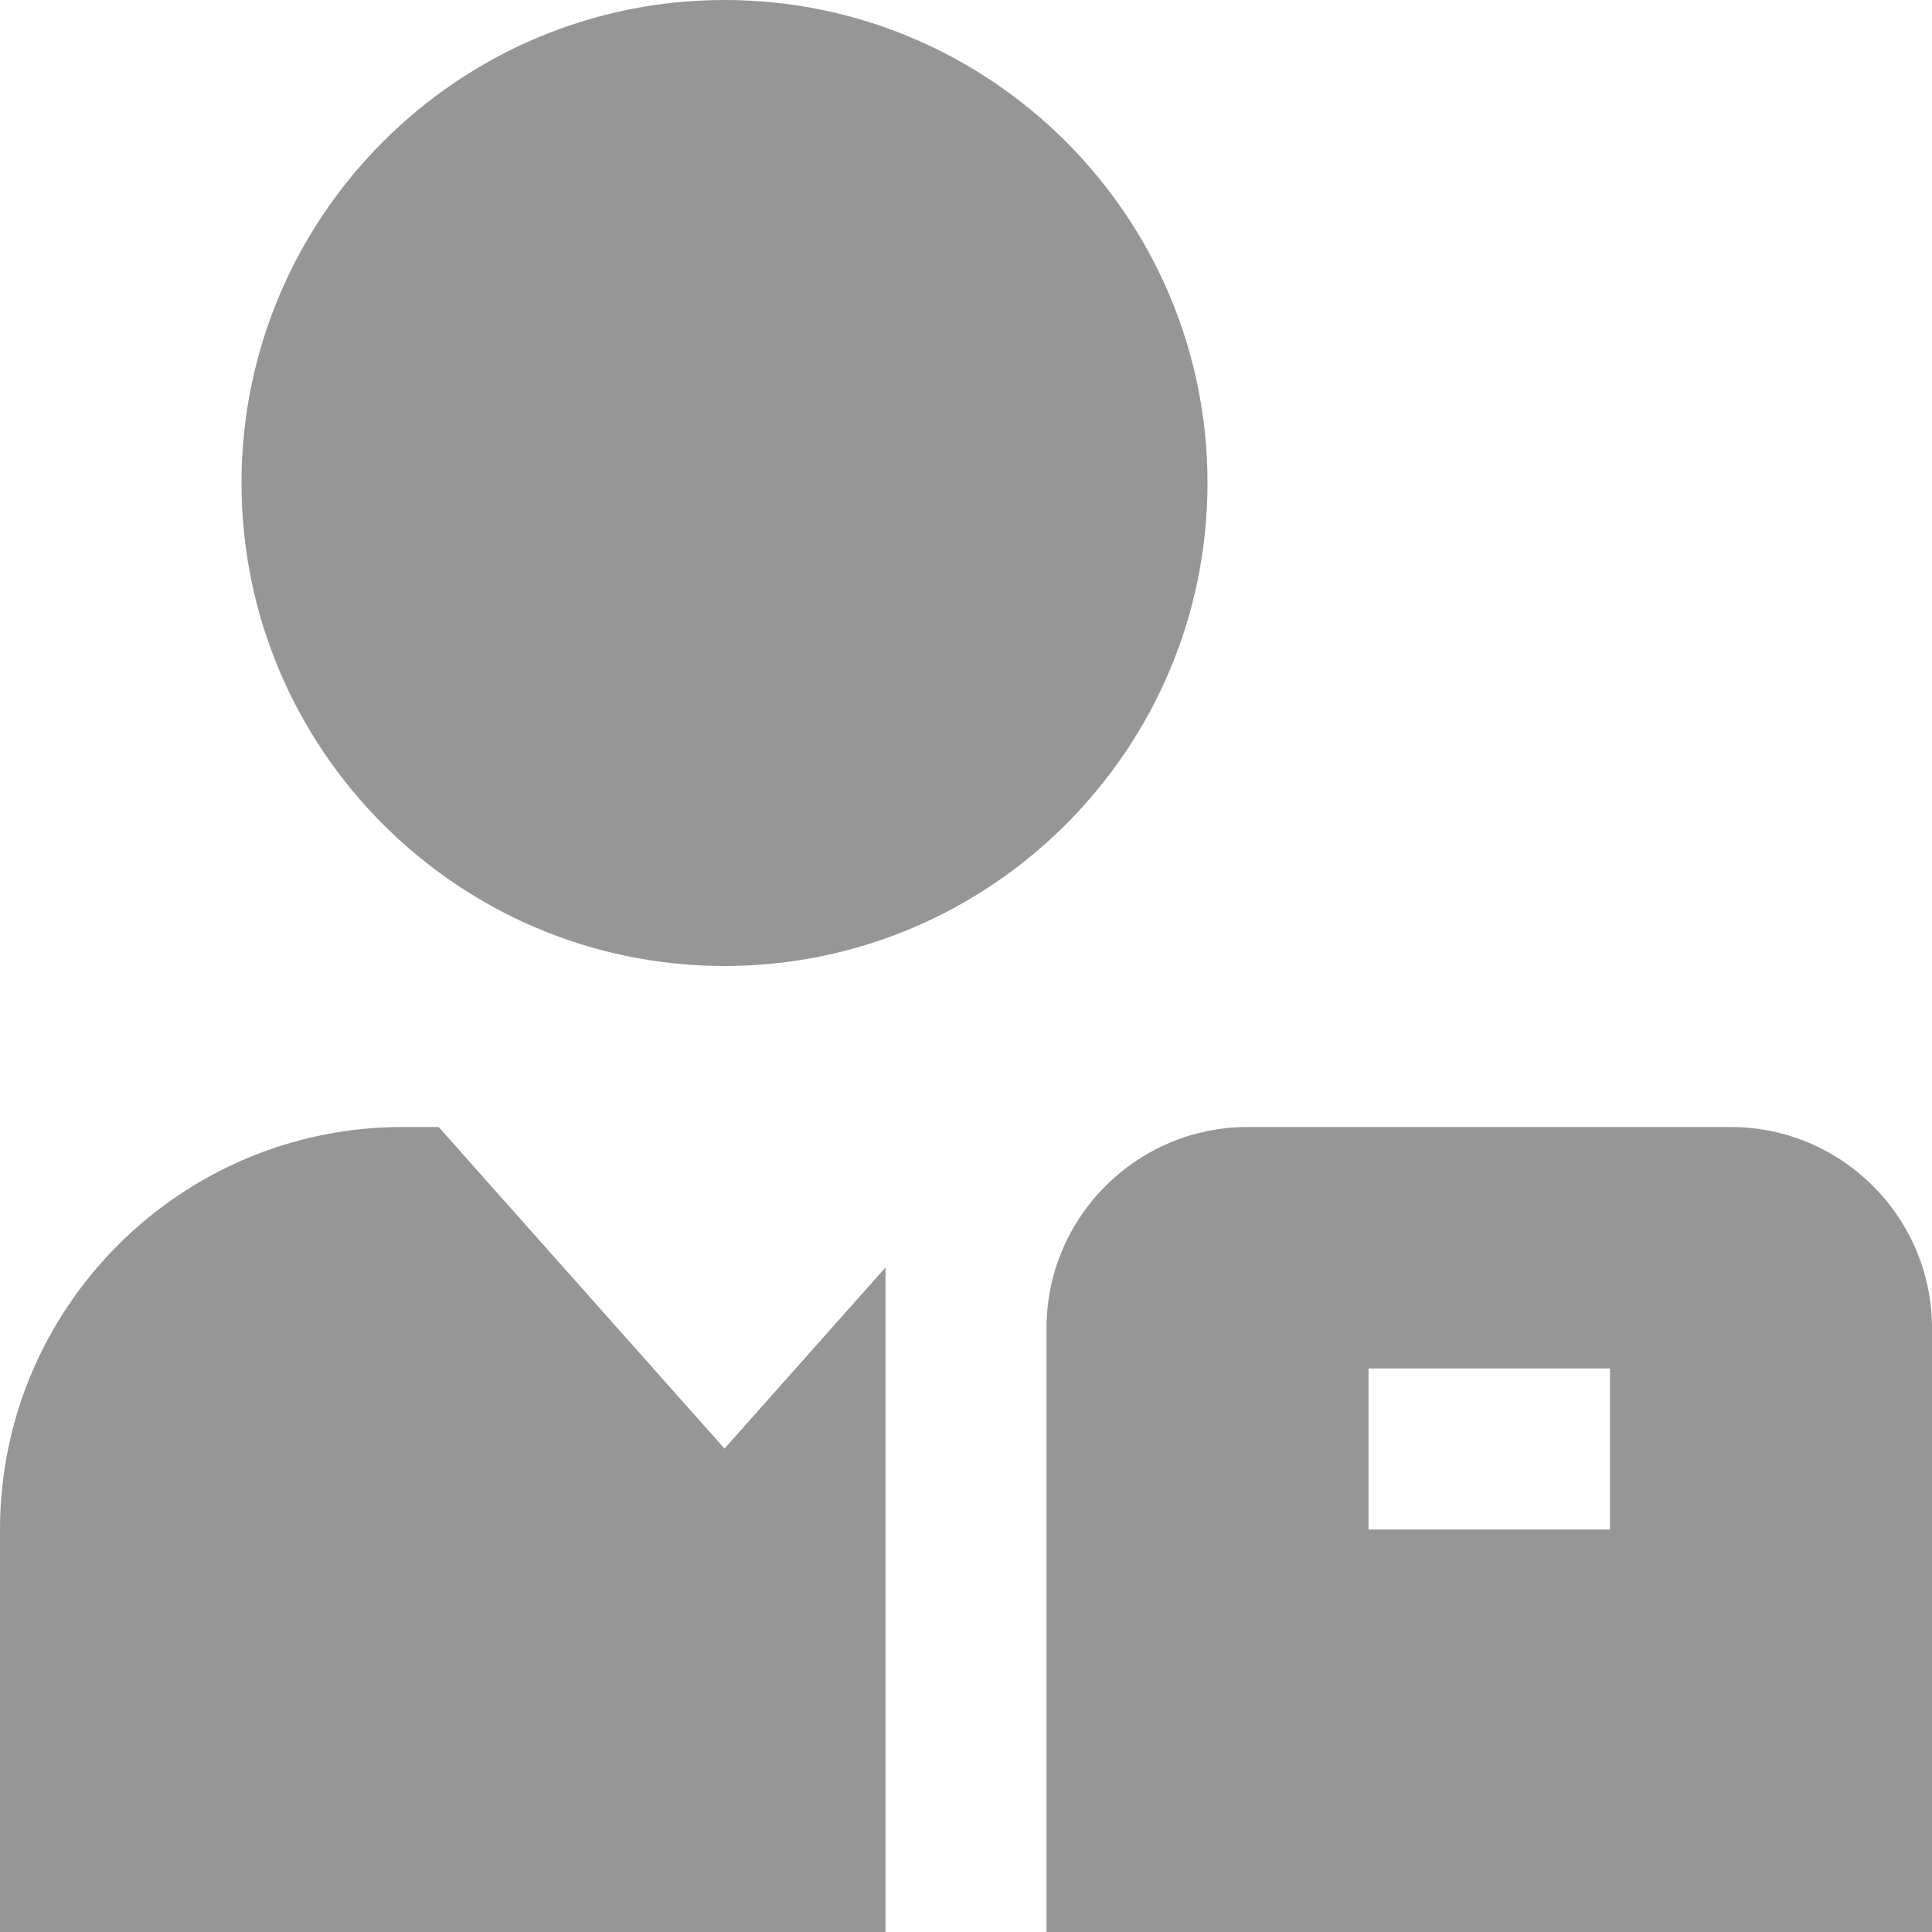
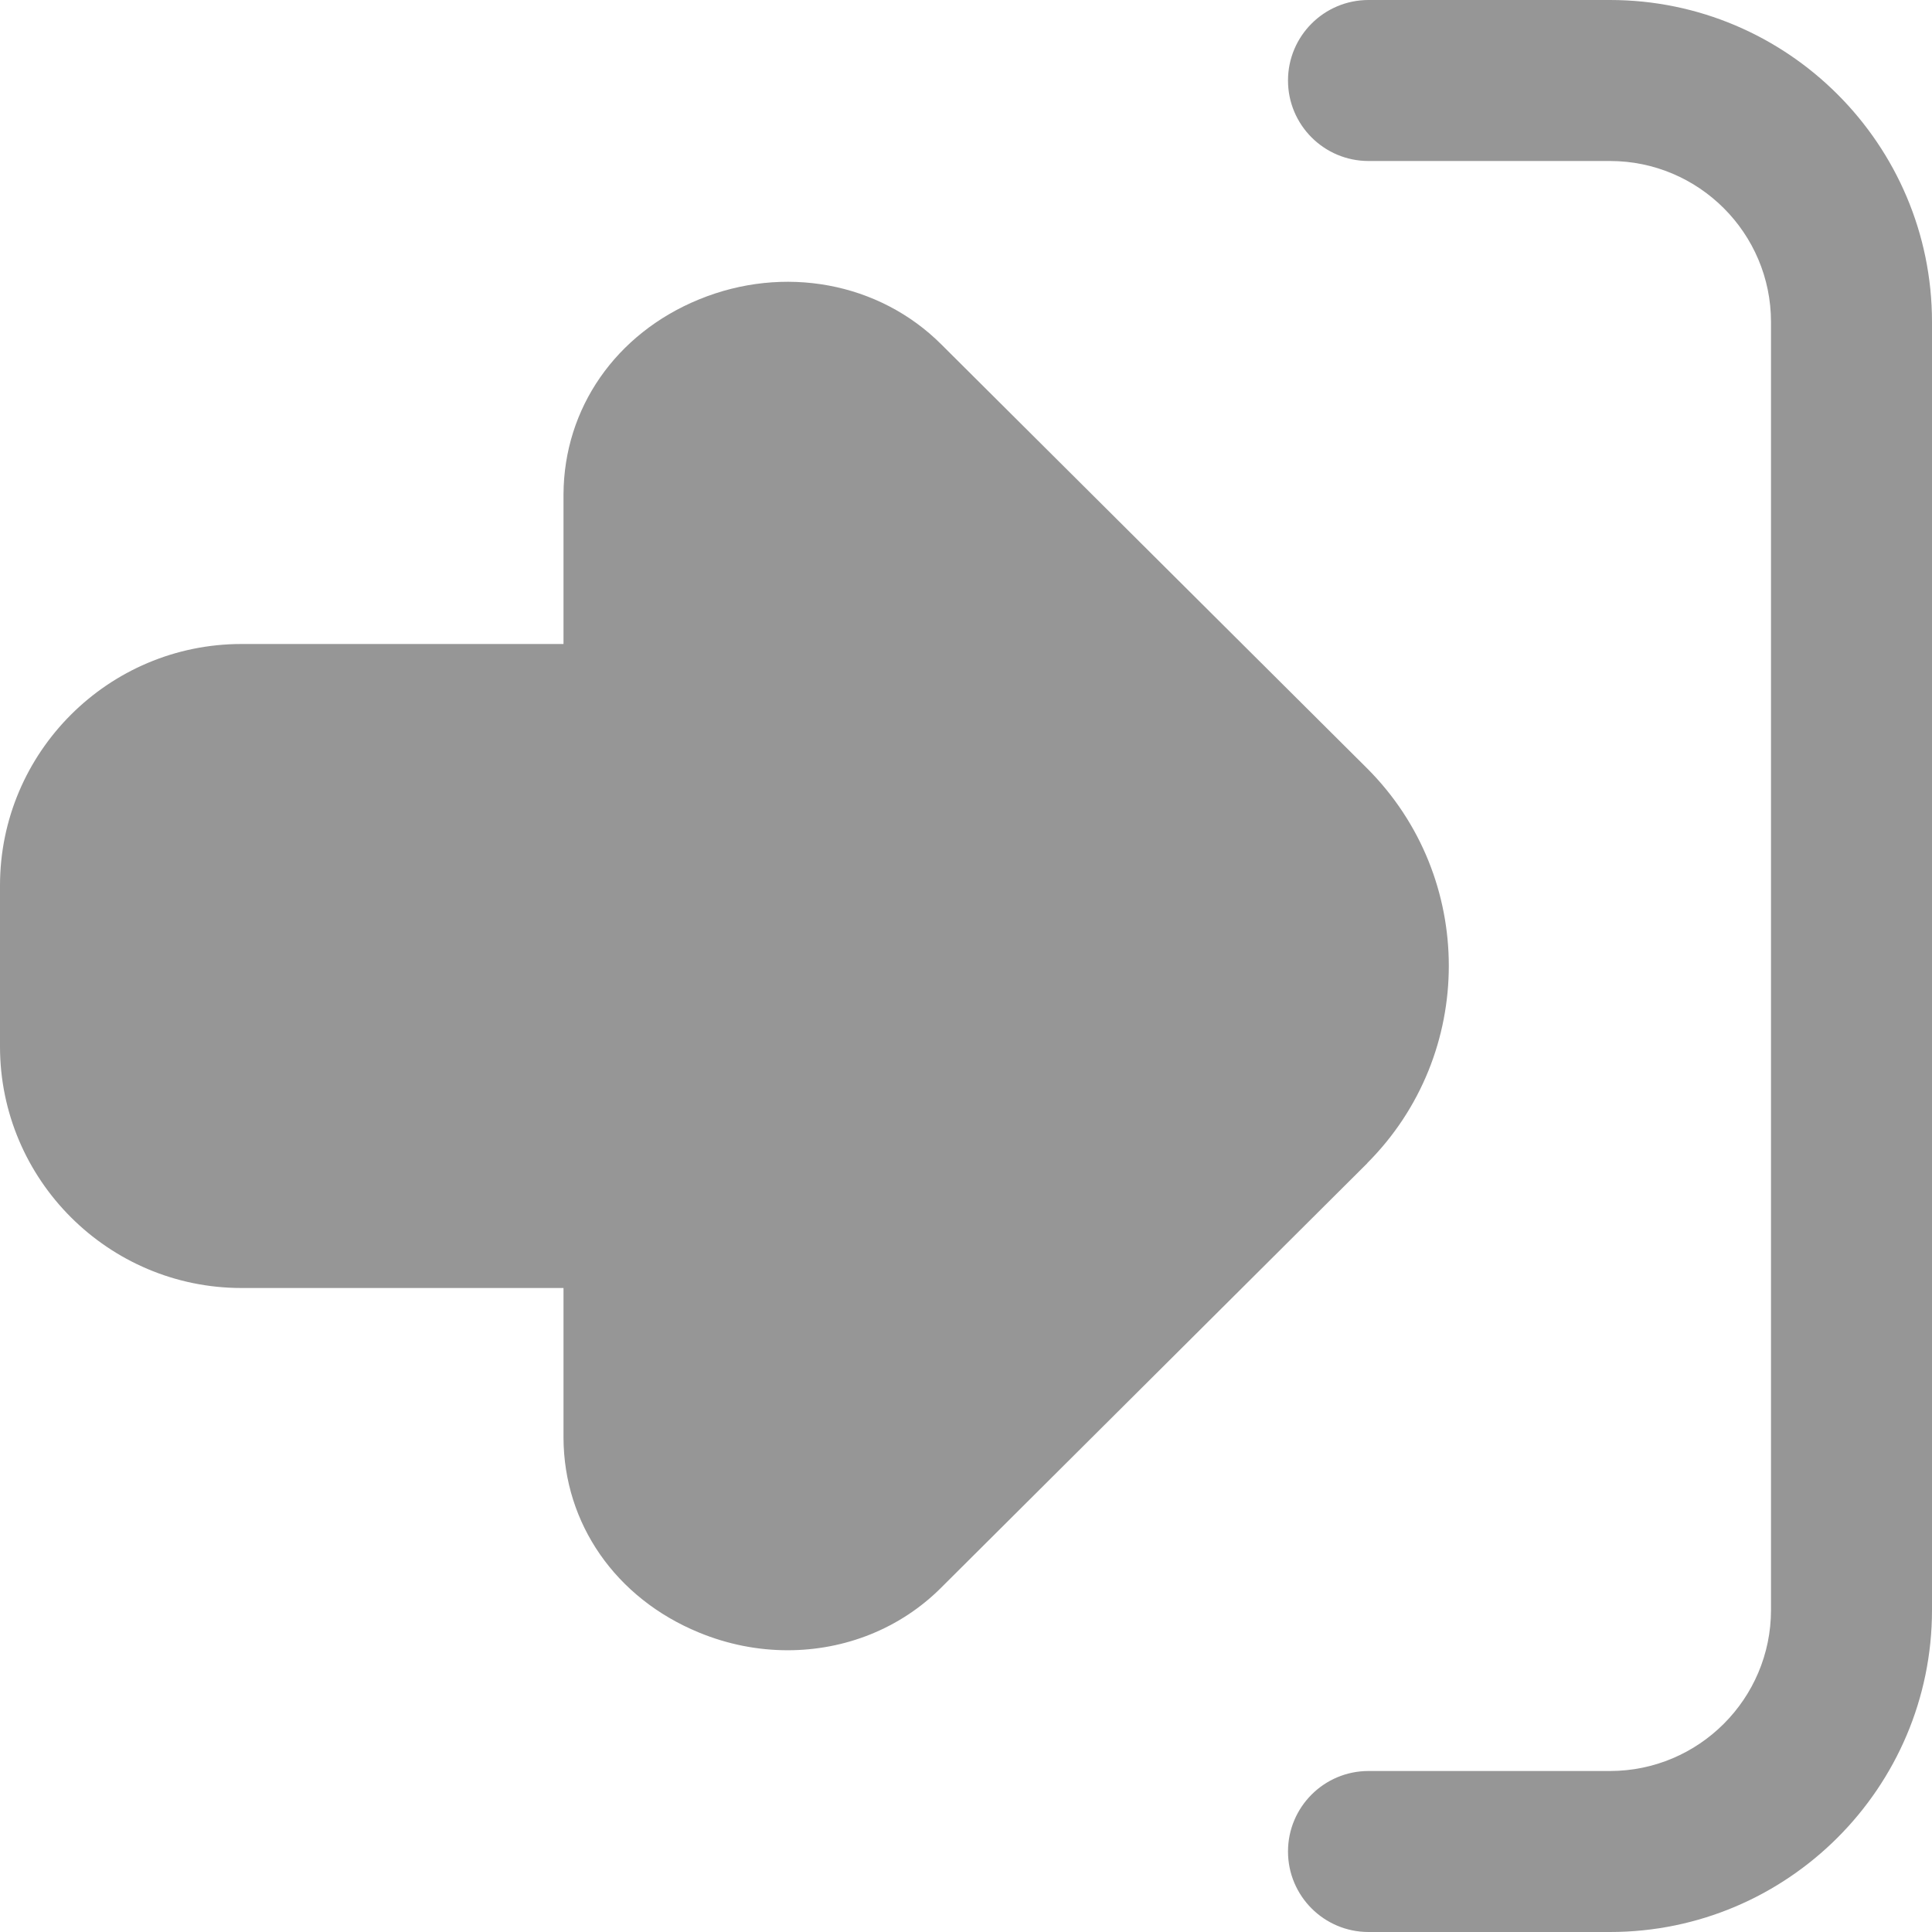
<svg xmlns="http://www.w3.org/2000/svg" id="Layer_1" data-name="Layer 1" viewBox="0 0 24 24" width="20" height="20">
-   <path d="m9,12c-3.309,0-6-2.691-6-6S5.691,0,9,0s6,2.691,6,6-2.691,6-6,6Zm12.5,2h-6c-1.378,0-2.5,1.121-2.5,2.5v7.5h11v-7.5c0-1.379-1.122-2.5-2.5-2.5Zm-1.5,5h-3v-2h3v2Zm-9-3.255l-2,2.25-3.551-3.995h-.449c-2.757,0-5,2.243-5,5v5h11v-8.255Z" fill="#969696" />
+   <path d="m24,4v16c0,2.206-1.794,4-4,4h-3c-.552,0-1-.448-1-1s.448-1,1-1h3c1.103,0,2-.897,2-2V4c0-1.103-.897-2-2-2h-3c-.552,0-1-.448-1-1s.448-1,1-1h3c2.206,0,4,1.794,4,4Zm-7.015,10.45l-5.293,5.272c-.508.509-1.195.778-1.907.778-.369,0-.744-.072-1.104-.221-1.033-.425-1.677-1.352-1.681-2.418v-1.861H3c-1.654,0-3-1.346-3-3v-2c0-1.654,1.346-3,3-3h4v-1.859c.005-1.07.649-1.997,1.682-2.421,1.055-.433,2.238-.215,3.012.559l5.29,5.267c1.352,1.353,1.351,3.551,0,4.903Z" fill="#969696" />
</svg>
